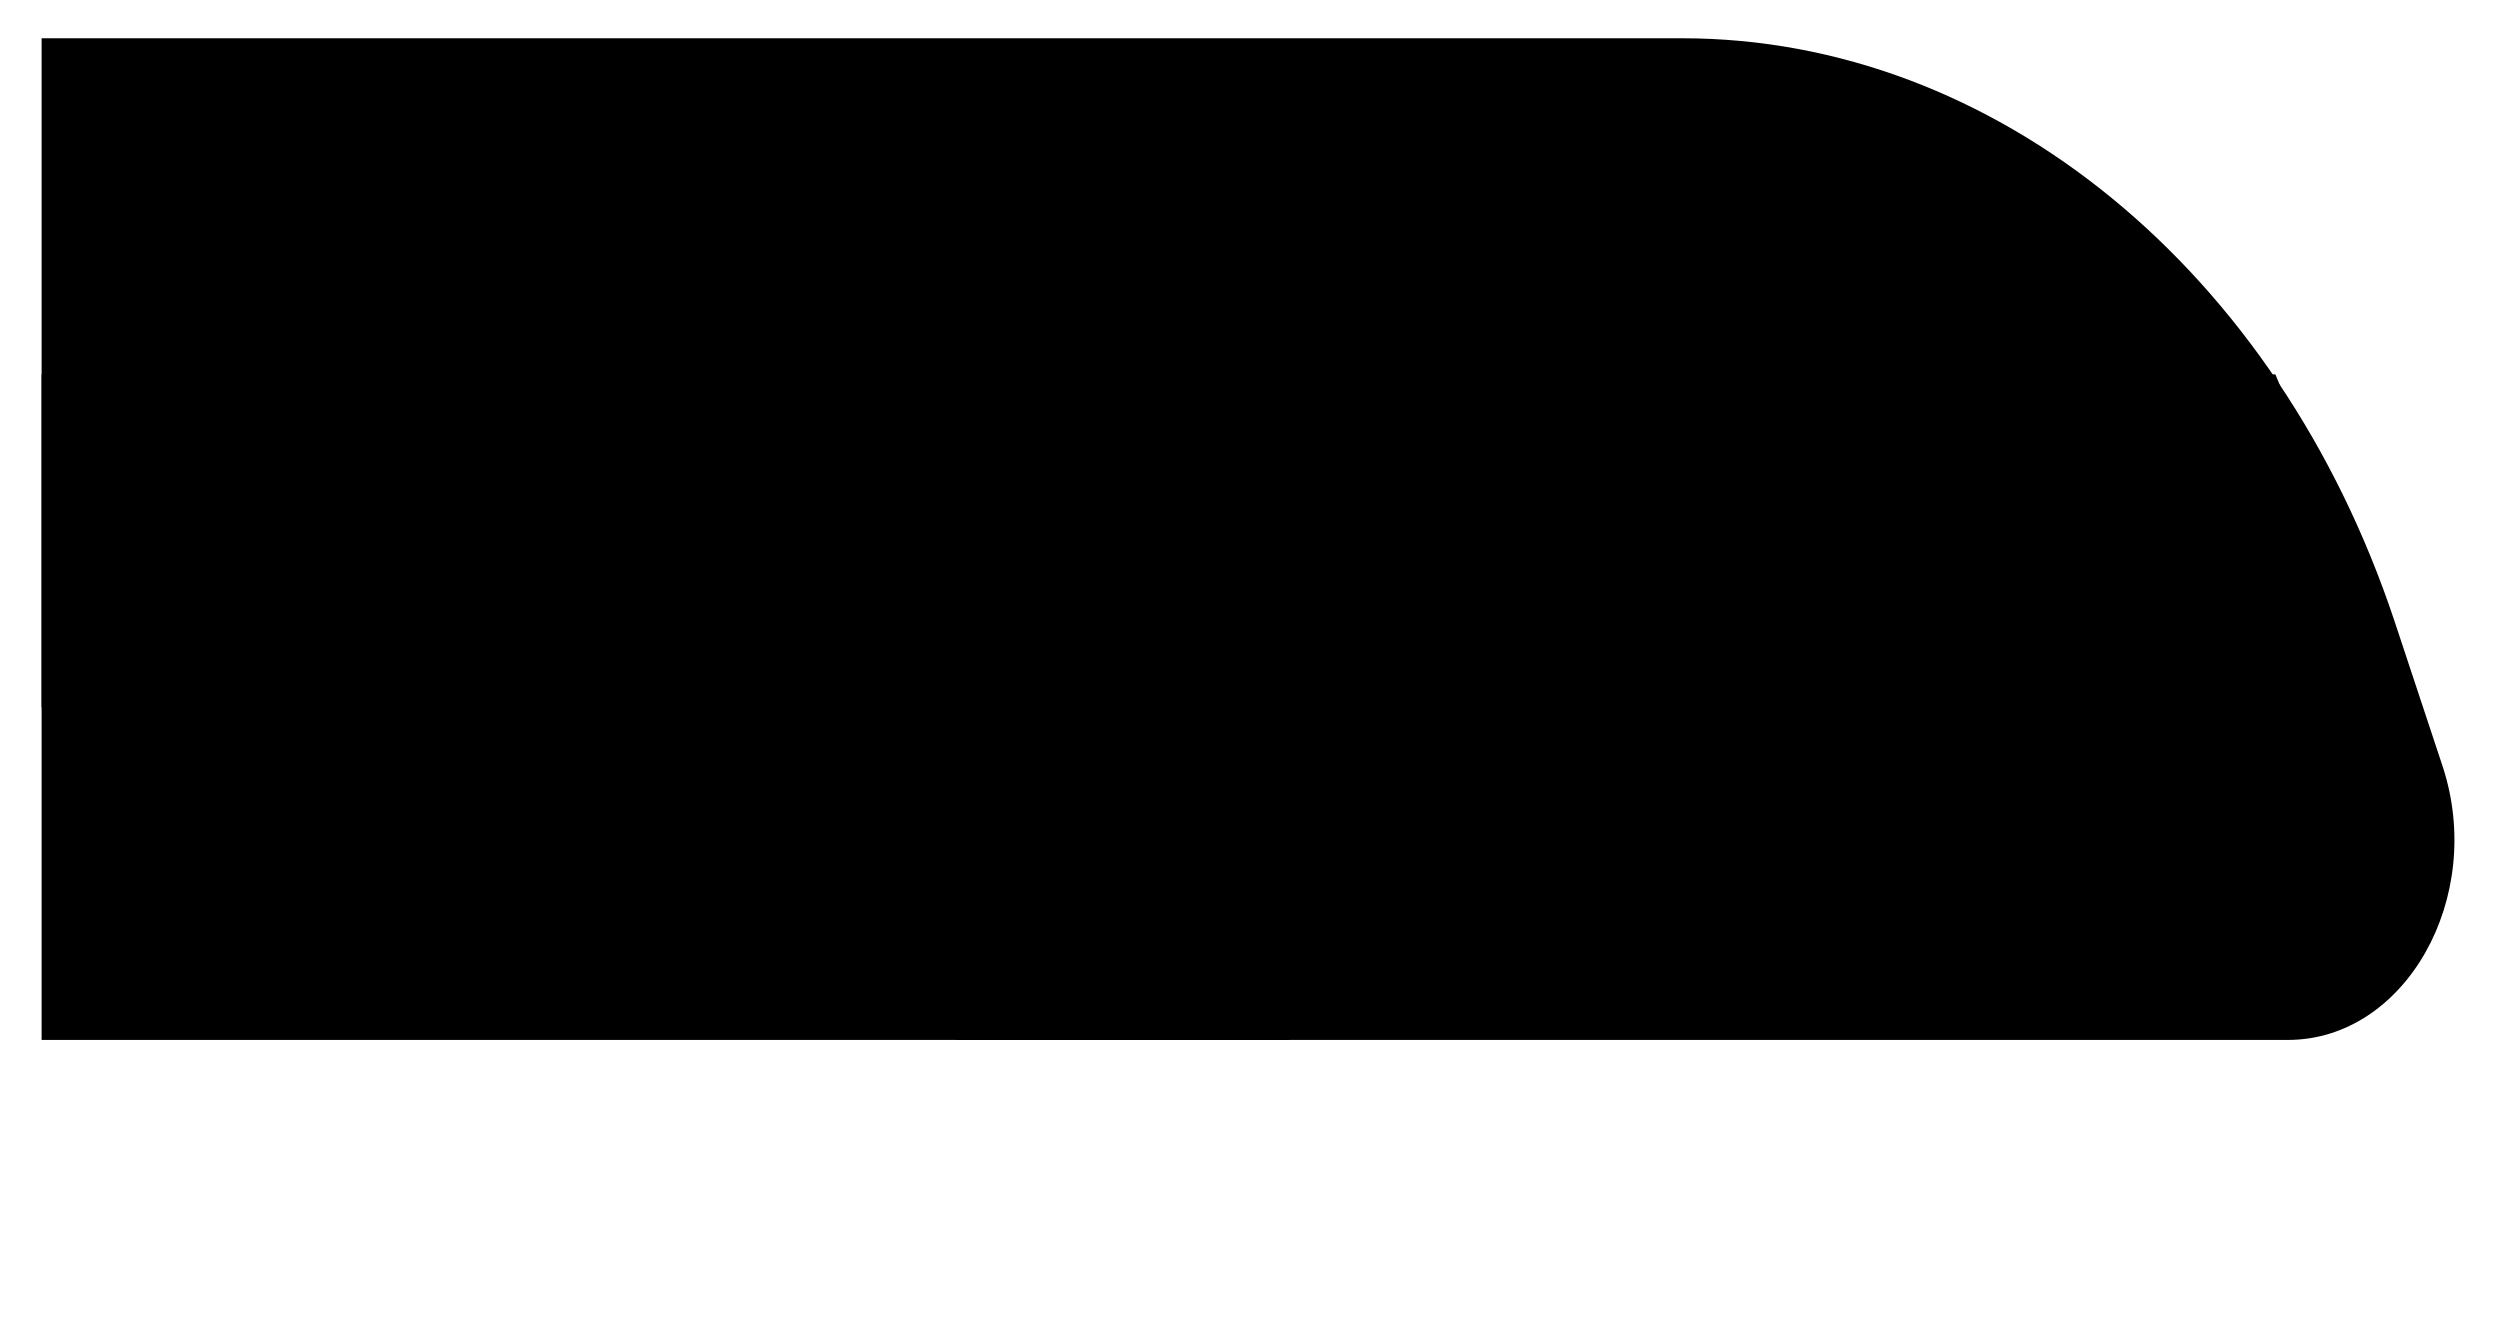
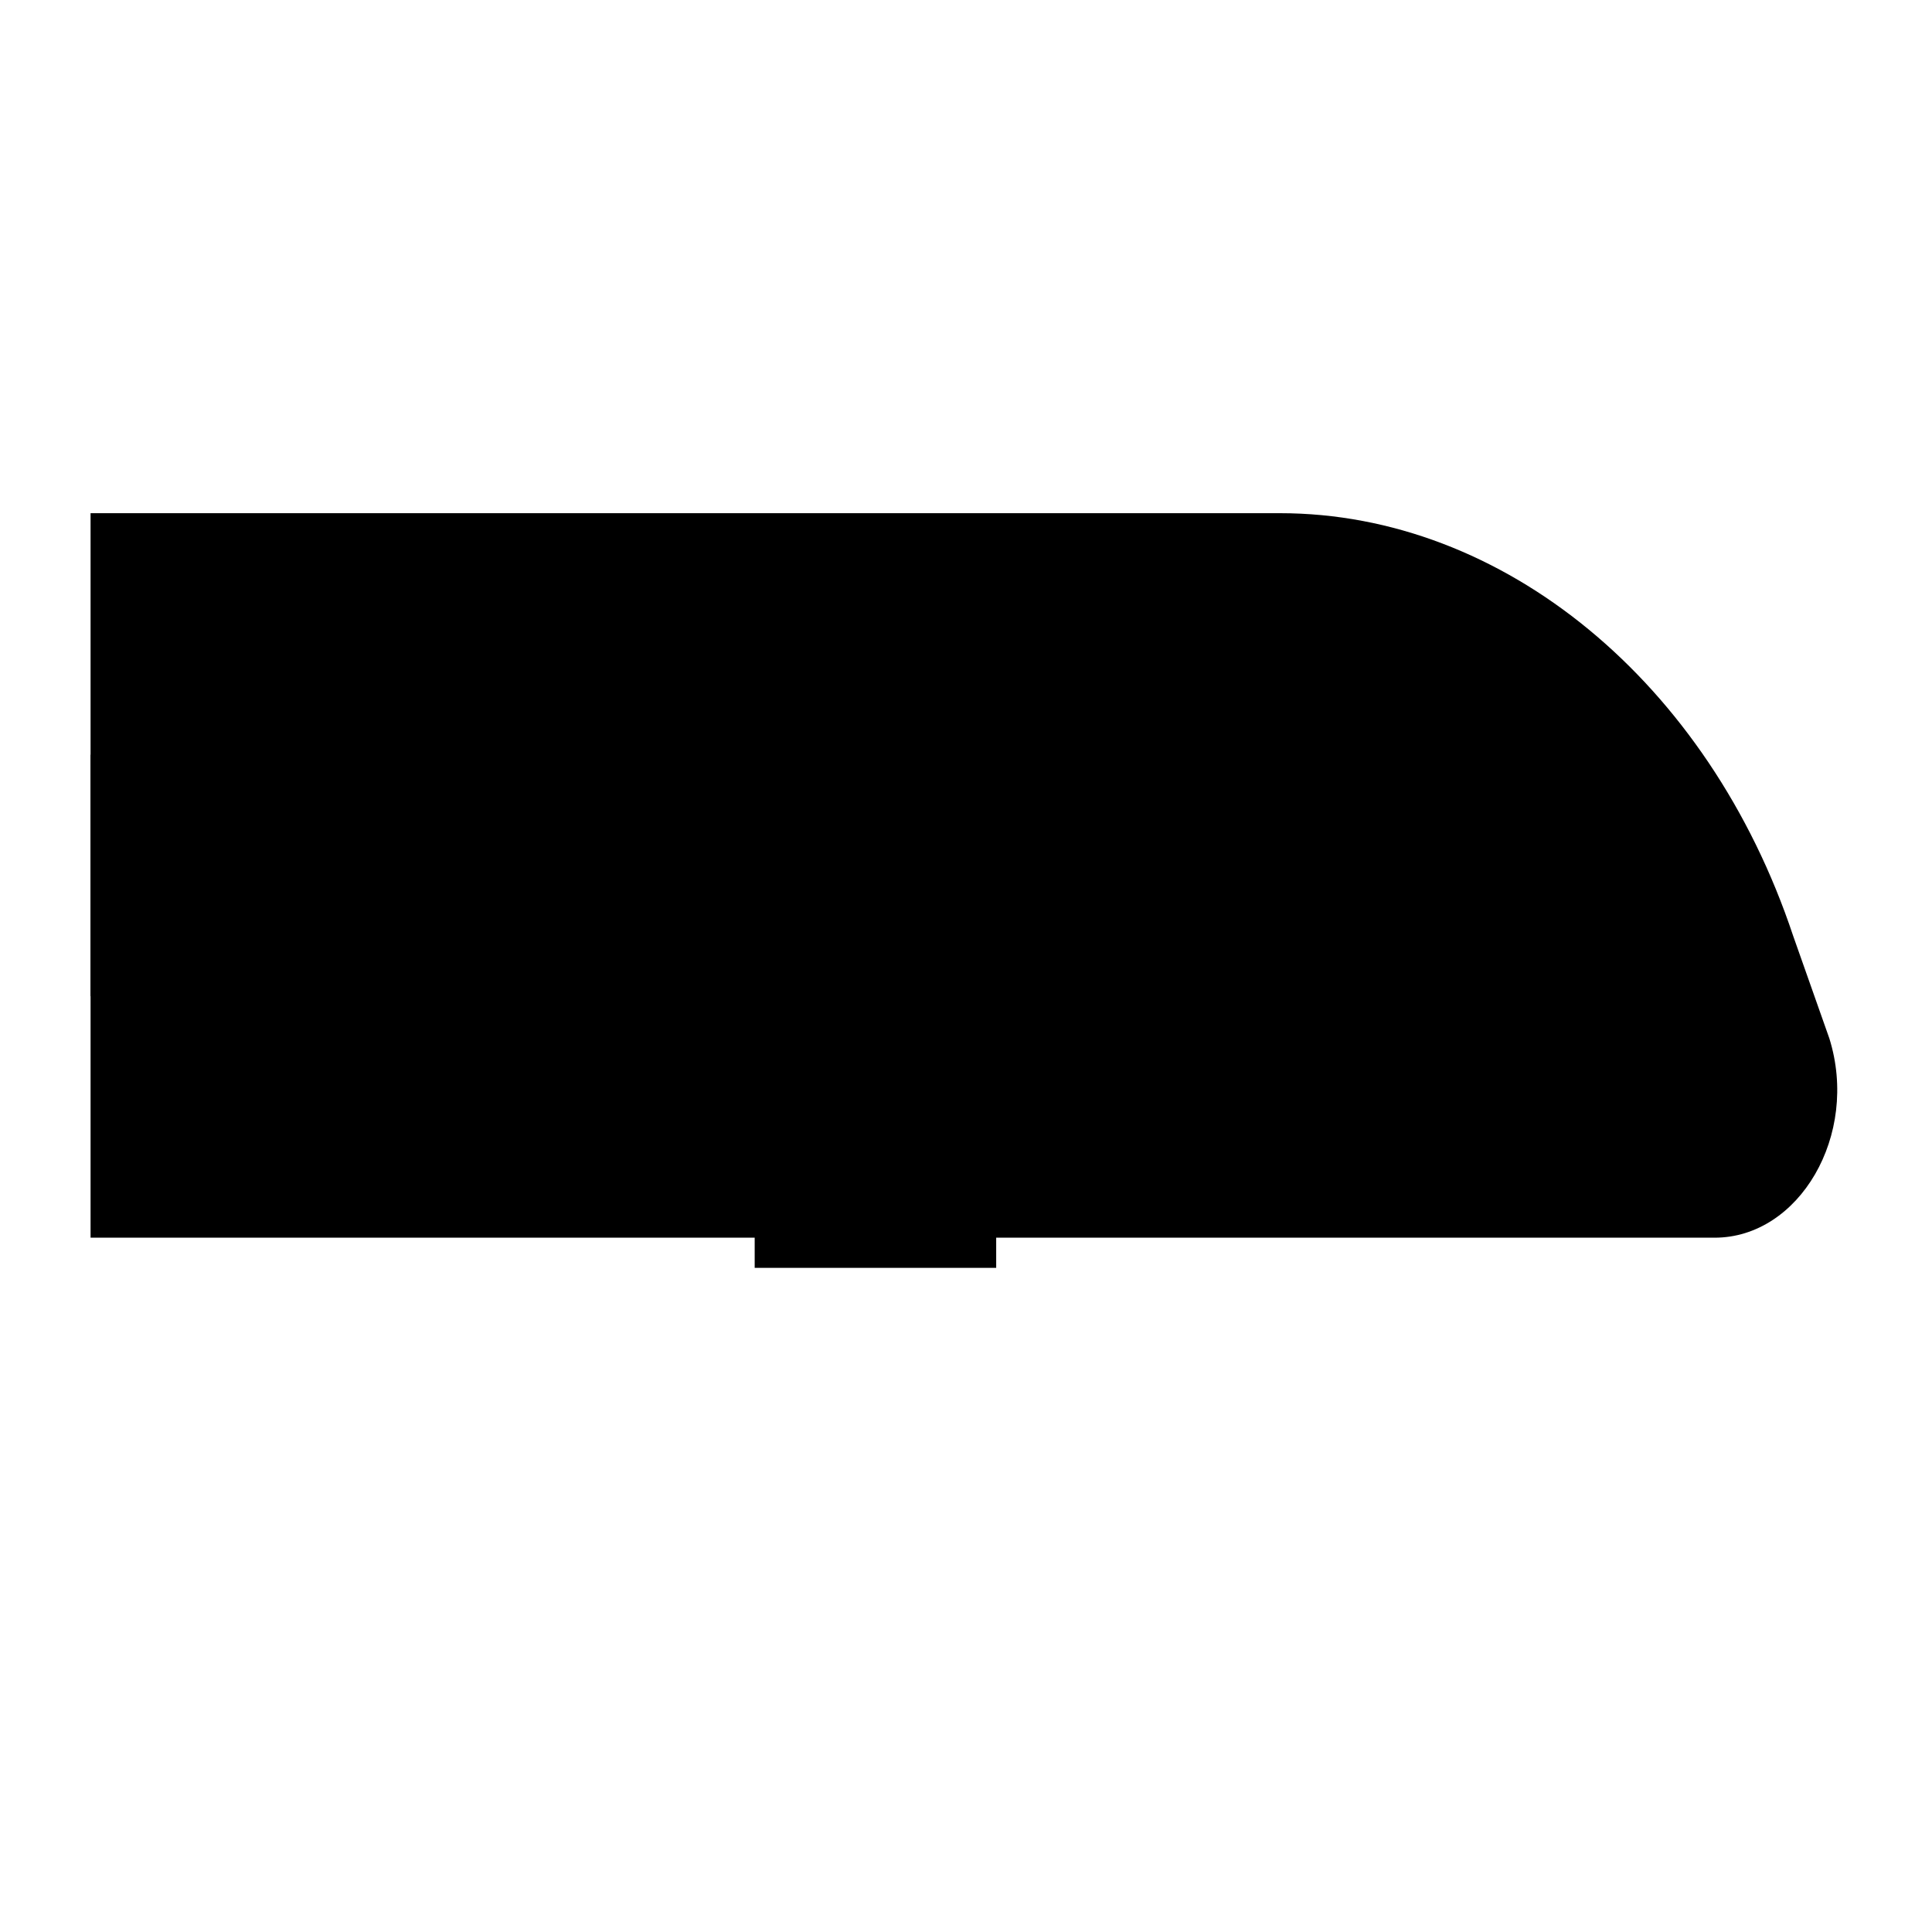
- <svg xmlns="http://www.w3.org/2000/svg" id="Layer_1" data-name="Layer 1" viewBox="0 0 30.05 16">
-   <path stroke-miterlimit="10" d="M0 15.5h30" />
-   <path d="M1.5 21.5h27c1.41 0 2.38-1.71 1.86-3.29l-.58-1.75c-1.4-4.2-4.79-7-8.56-7H1.5z" transform="translate(-1 -9)" stroke-linejoin="round" />
-   <path d="M28.35 13.5H21.5l.58 2.07A2.18 2.18 0 0 0 24 17.5h6" transform="translate(-1 -9)" stroke-linejoin="round" />
-   <path stroke-linejoin="round" d="M.5 4.5h8v4h-8zm5 4v-4m6 8v-8h4v8" />
+ <svg xmlns="http://www.w3.org/2000/svg" id="Layer_1" viewBox="0 0 32 32">
+   <style>
+     .st0{fill:none;stroke:#4C6472;stroke-miterlimit:10;} .st1{fill:none;stroke:#4C6472;stroke-linejoin:round;}
+   </style>
+   <path d="M1 23.5h30m-29.5-3h26.9c1.4 0 2.4-1.7 1.9-3.3l-.6-1.7c-1.4-4.2-4.8-7-8.5-7H1.5v12z" />
+   <path d="M28 12.5h-6.5l.6 2.1c.1 1 .9 1.8 1.9 1.9h6m-28.5-4h8v4h-8zm5 4.5v-4m6 8v-8.5h4V21" />
</svg>
